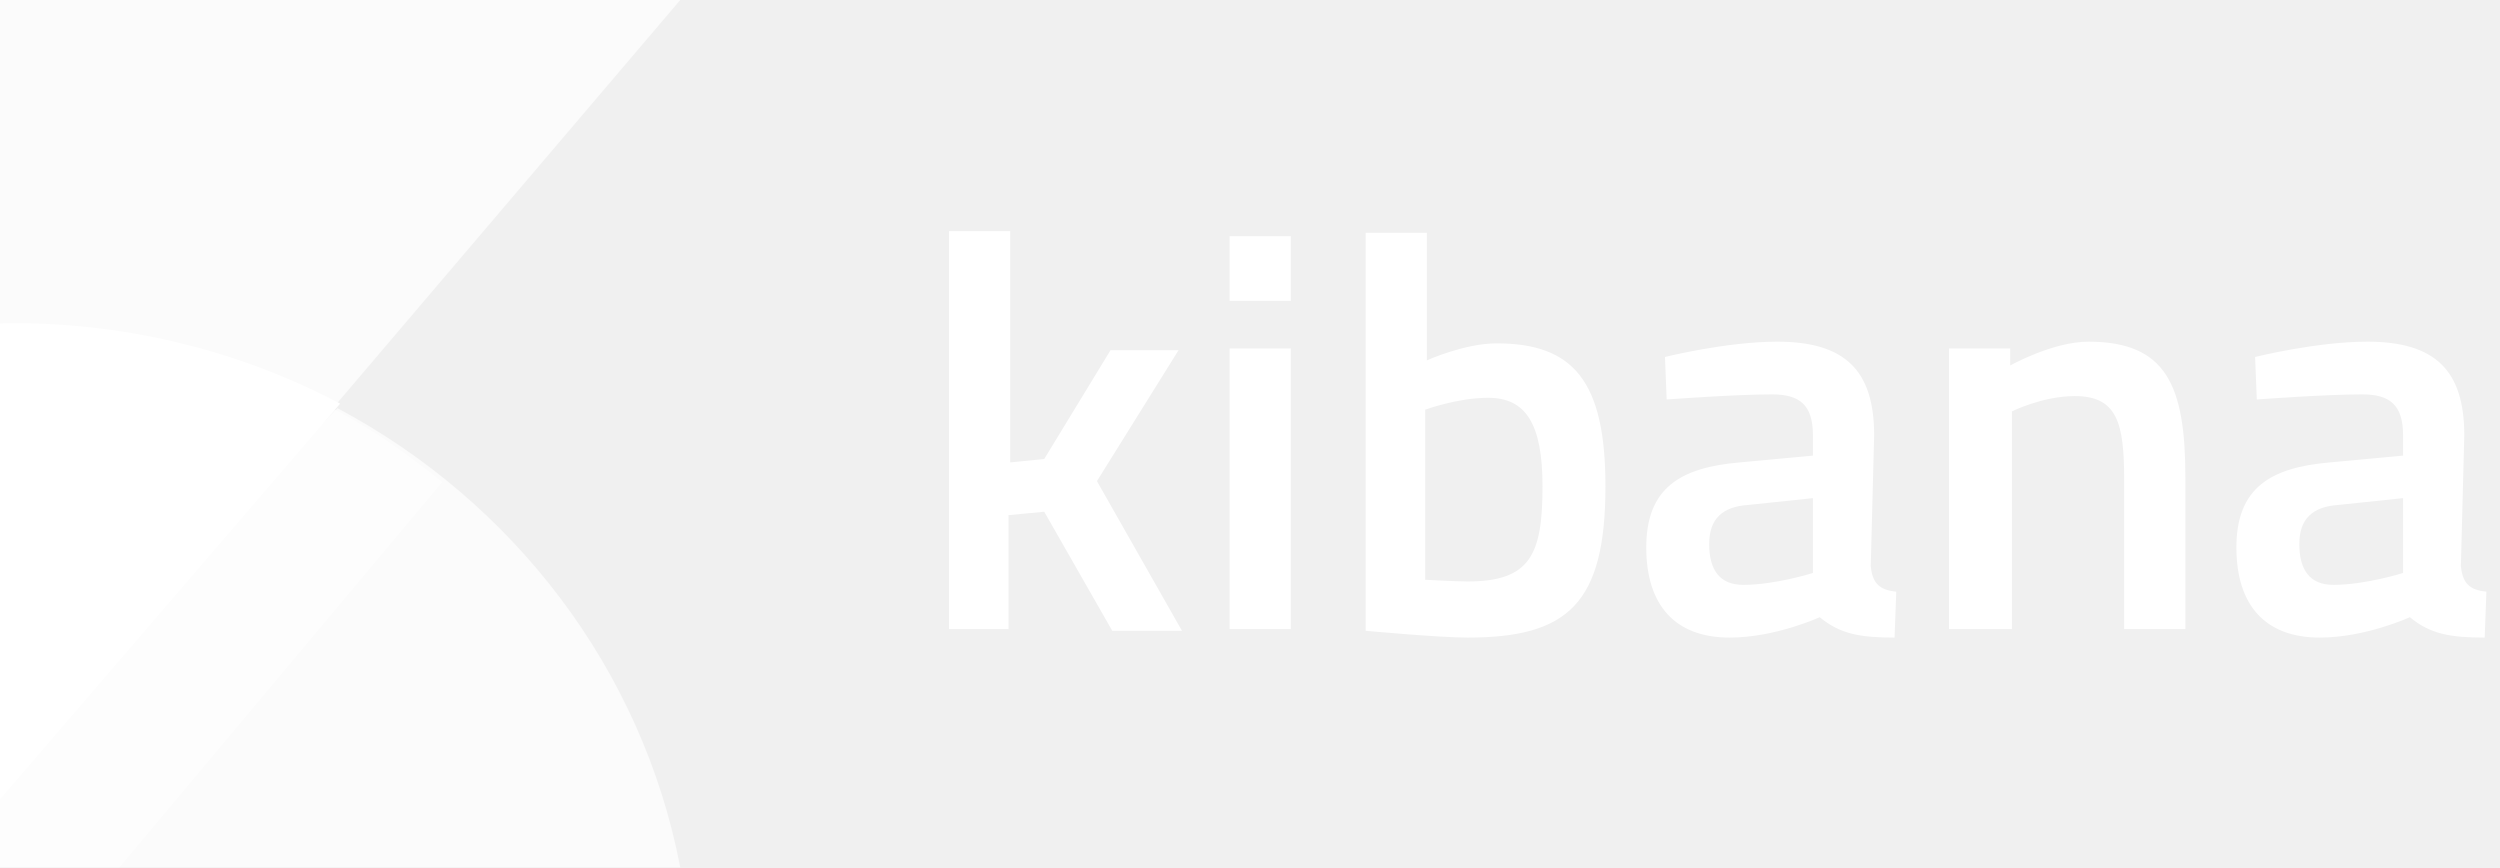
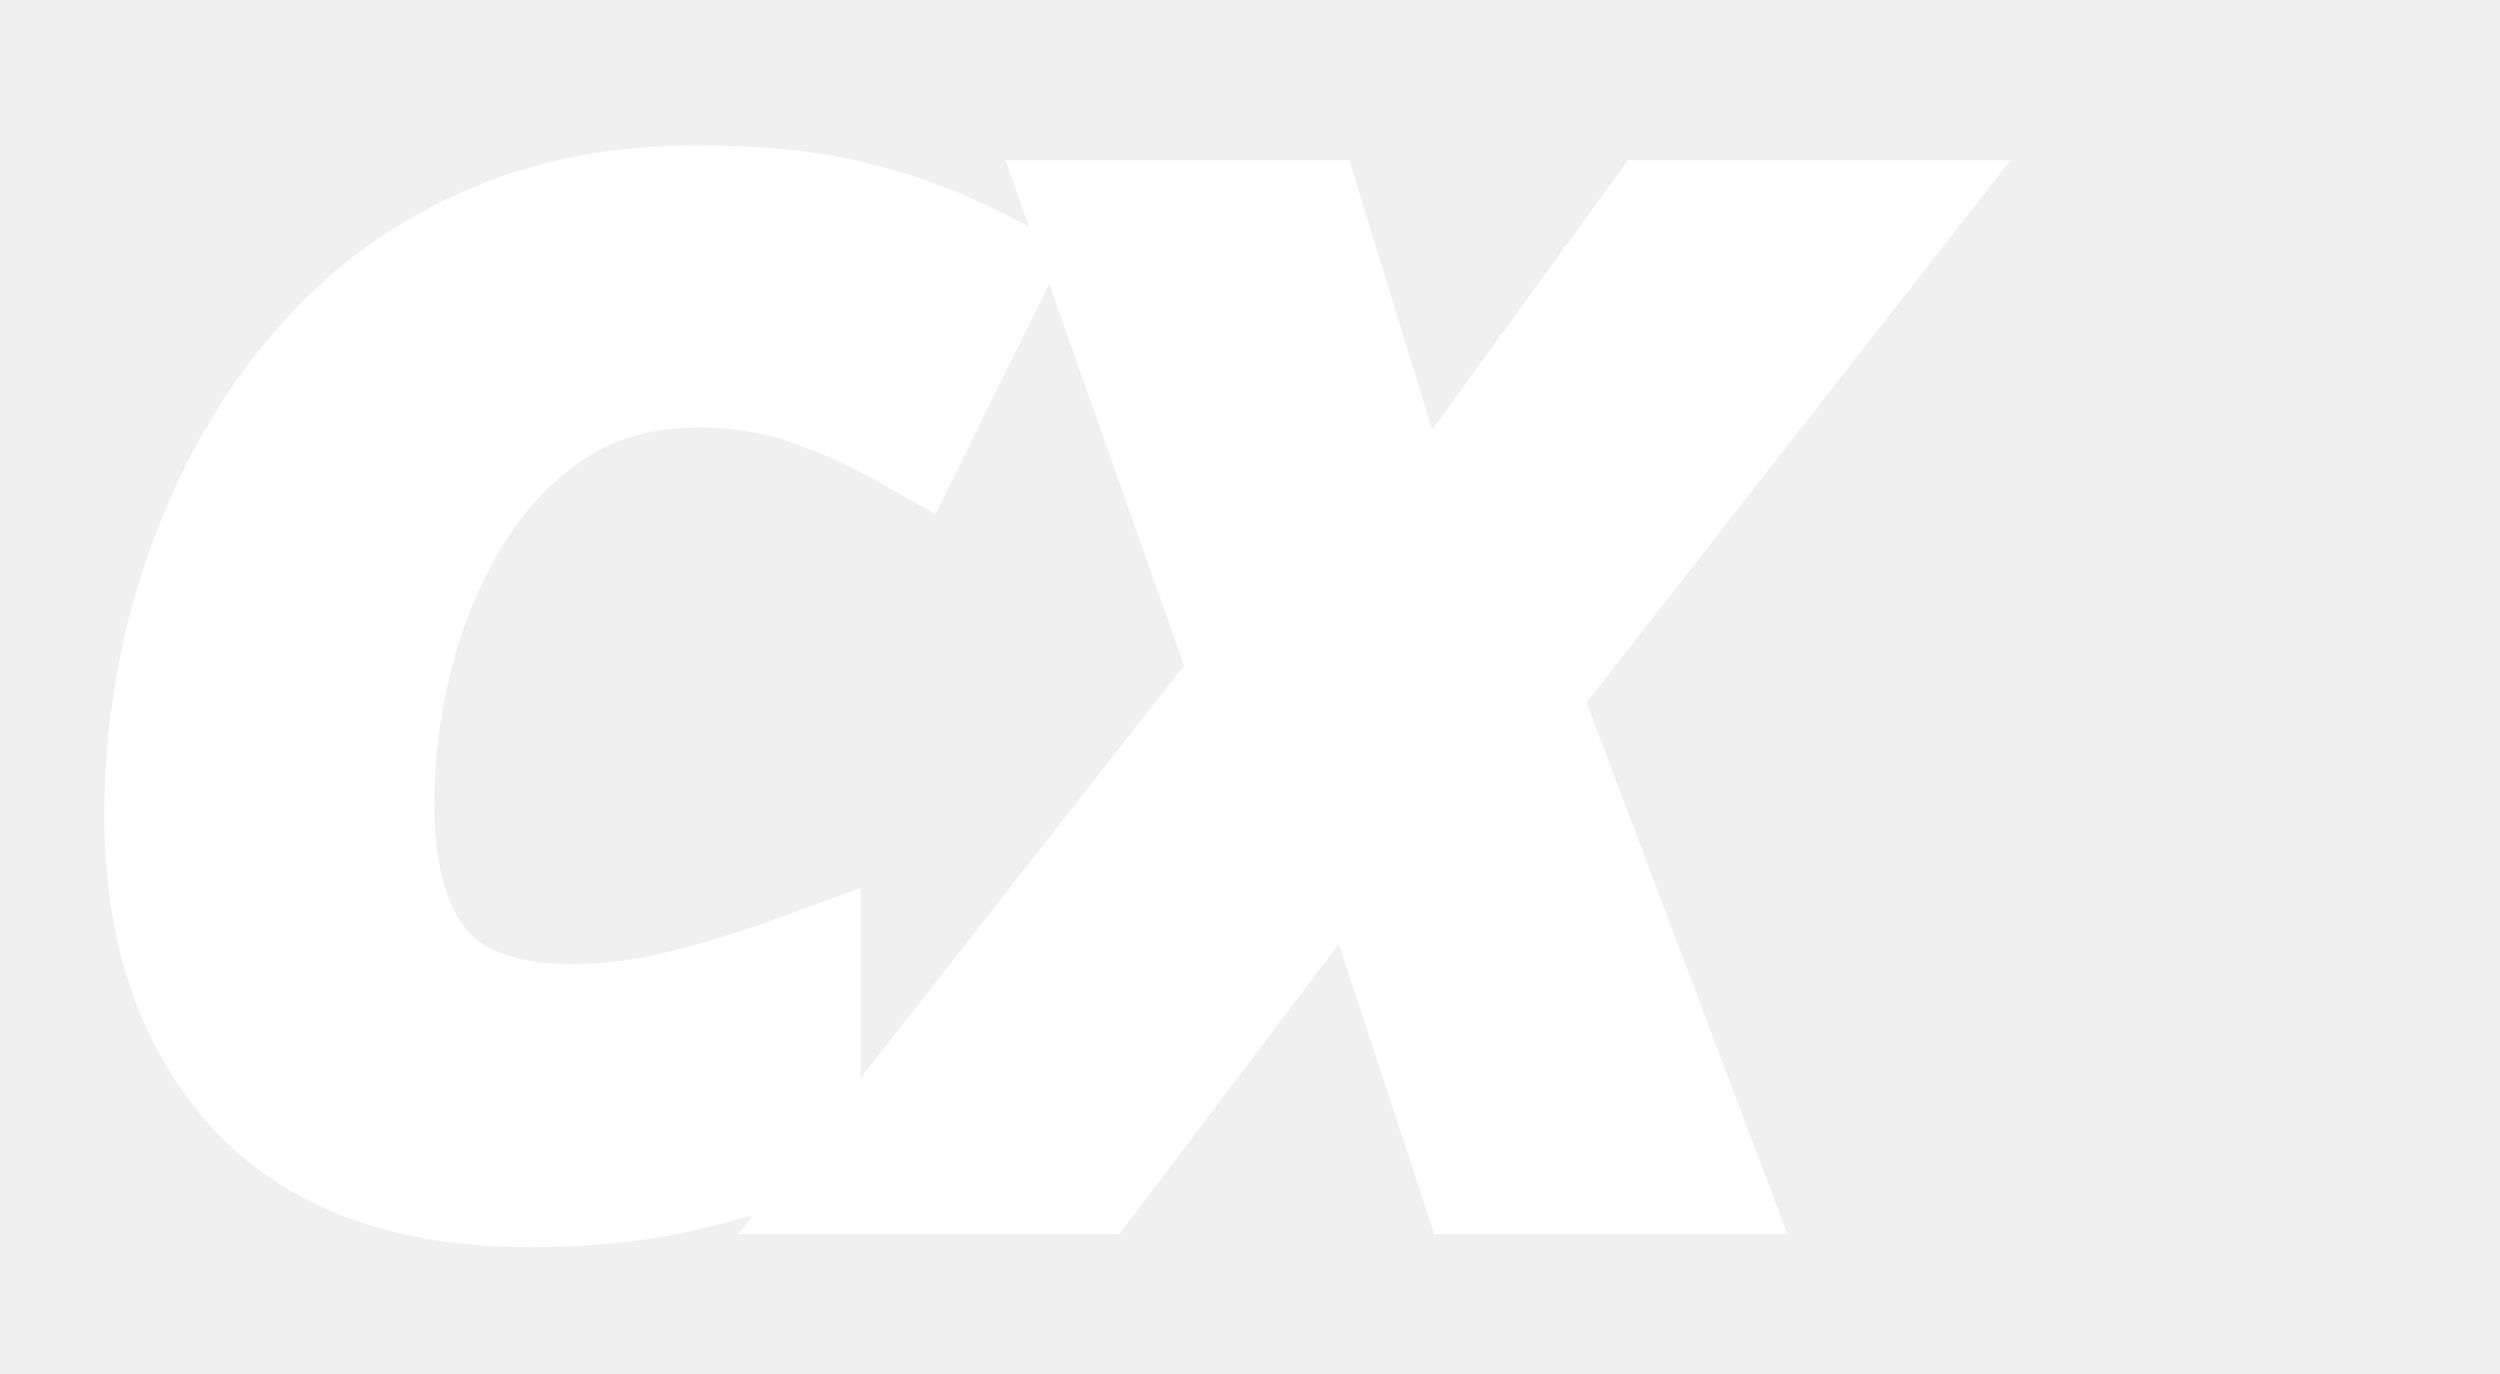
- <svg xmlns="http://www.w3.org/2000/svg" viewBox="0 0 147 51">
-   <g fill="#FFF" fill-rule="evenodd">
-     <path d="m59.3 36.99v-6.7l2.1-0.2 4 7h4.1l-5-8.8 4.8-7.7h-4l-3.9 6.4-2 0.2v-13.6h-3.6v23.4h3.5zm13 0h3.6v-16.5h-3.6v16.5zm0-19.3h3.6v-3.8h-3.6v3.8zm15.7 2.5c-1.9 0-4.1 1-4.1 1v-7.5h-3.6v23.4s4.3 0.4 6 0.4c5.9 0 8.1-2 8.1-8.9 0-6.2-1.9-8.4-6.4-8.4zm-1.7 14c-0.7 0-2.5-0.1-2.5-0.1v-10s1.9-0.7 3.7-0.7c2.2 0 3.2 1.5 3.2 5.2 0 4-0.7 5.6-4.4 5.6zm23.9-8.6c0-3.8-1.7-5.5-5.7-5.5-3 0-6.6 0.9-6.6 0.9l0.1 2.5s4-0.3 6.2-0.3c1.6 0 2.4 0.6 2.4 2.4v1.2l-4.3 0.4c-3.5 0.3-5.5 1.5-5.5 5 0 3.4 1.7 5.3 4.9 5.3 2.7 0 5.3-1.2 5.3-1.2 1.2 1 2.4 1.2 4.4 1.2l0.1-2.7c-1-0.1-1.4-0.5-1.5-1.5l0.2-7.7zm-3.6 3.7v4.4s-2.2 0.7-4.1 0.7c-1.4 0-2-0.9-2-2.4s0.8-2.2 2.3-2.3l3.8-0.4zm11.7 7.7v-12.8s1.8-0.9 3.7-0.9c2.5 0 2.9 1.6 2.9 4.9v8.8h3.6v-8.9c0-5.4-1.1-8-5.7-8-2.1 0-4.6 1.4-4.6 1.4v-1h-3.6v16.5h3.7zm26.6-11.4c0-3.8-1.7-5.5-5.7-5.5-3 0-6.6 0.9-6.6 0.9l0.1 2.5s4-0.3 6.2-0.3c1.6 0 2.4 0.6 2.4 2.4v1.2l-4.3 0.4c-3.5 0.3-5.5 1.5-5.5 5 0 3.4 1.7 5.3 4.9 5.3 2.7 0 5.3-1.2 5.3-1.2 1.2 1 2.4 1.2 4.4 1.2l0.1-2.7c-1-0.1-1.4-0.5-1.5-1.5l0.2-7.7zm-3.6 3.7v4.4s-2.2 0.7-4.1 0.7c-1.4 0-2-0.9-2-2.4s0.8-2.2 2.3-2.3l3.8-0.4z" fill-rule="nonzero" />
-     <path d="m0.75 23.052c6.909 0 13.402-2.352 19.066 0.664l20.184-23.716h-40v47l-1.9774e-14 -25.287c0.25-0.005 0.498-0.019 0.75-0.019v1.358z" opacity=".7" />
-     <path d="m3.9602e-14 44.578l-3.9602e-14 6.422h40c-2.238-11.667-9.814-21.496-20.158-27l-19.842 20.578z" opacity=".7" />
-     <path d="m3.9035e-14 44.579l-3.9035e-14 6.421h7.021l18.979-22.652s-1.261-1.053-3.048-2.289c-1.367-0.963-3.395-2.059-3.395-2.059l-19.557 20.579z" opacity=".5" />
-     <path d="m0.757 19c-0.254 0-0.504 0.014-0.757 0.019v27.981l20-23.267c-5.717-3.013-12.27-4.733-19.243-4.733" />
+ <svg xmlns="http://www.w3.org/2000/svg" width="111" height="61">
+   <defs>
+     <filter id="svg_1_blur">
+       <feGaussianBlur stdDeviation="0" in="SourceGraphic" />
+     </filter>
+   </defs>
+   <g>
+     <rect fill="none" id="canvas_background" height="63" width="113" y="-1" x="-1" />
+     <g display="none" overflow="visible" y="0" x="0" height="100%" width="100%" id="canvasGrid">
+       <rect fill="url(#gridpattern)" stroke-width="0" y="1" x="1" height="400" width="580" />
+     </g>
+   </g>
+   <g>
+     <text font-style="italic" font-weight="bold" filter="url(#svg_1_blur)" stroke="#ffffff" transform="matrix(2.590249,0,0,2.490909,-656.4993,-289.2364) " xml:space="preserve" text-anchor="start" font-family="Euphoria, sans-serif" font-size="24" id="svg_1" y="137.113" x="254.802" stroke-width="2" fill="#ffffff">CX</text>
  </g>
</svg>
